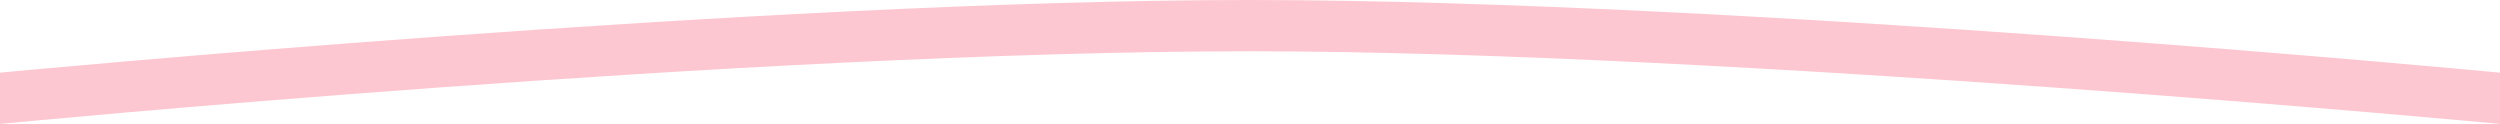
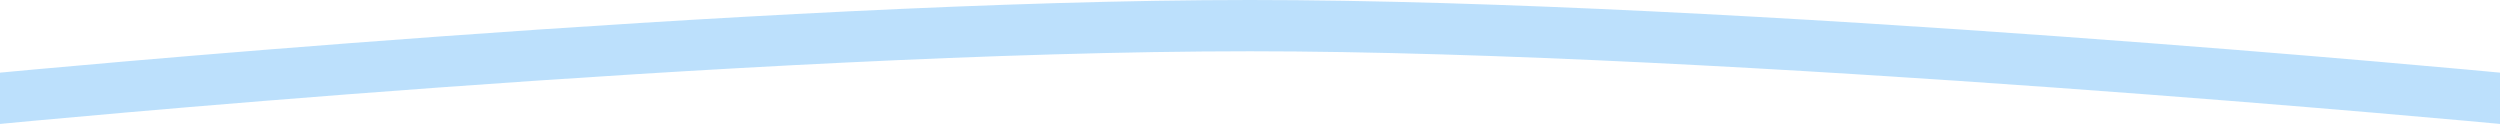
<svg xmlns="http://www.w3.org/2000/svg" width="585" height="29" viewBox="0 0 585 29" fill="none">
-   <path d="M585 29V17C585 17 406.824 0 292.5 0C178.176 0 0 17 0 17V29C0 29 175.5 12 292.5 12C404.724 12 585 29 585 29Z" fill="#F84565" fill-opacity="0.3" />
+   <path d="M585 29V17C585 17 406.824 0 292.5 0C178.176 0 0 17 0 17V29C0 29 175.5 12 292.5 12C404.724 12 585 29 585 29Z" fill="#2196f3" fill-opacity="0.3" />
</svg>
